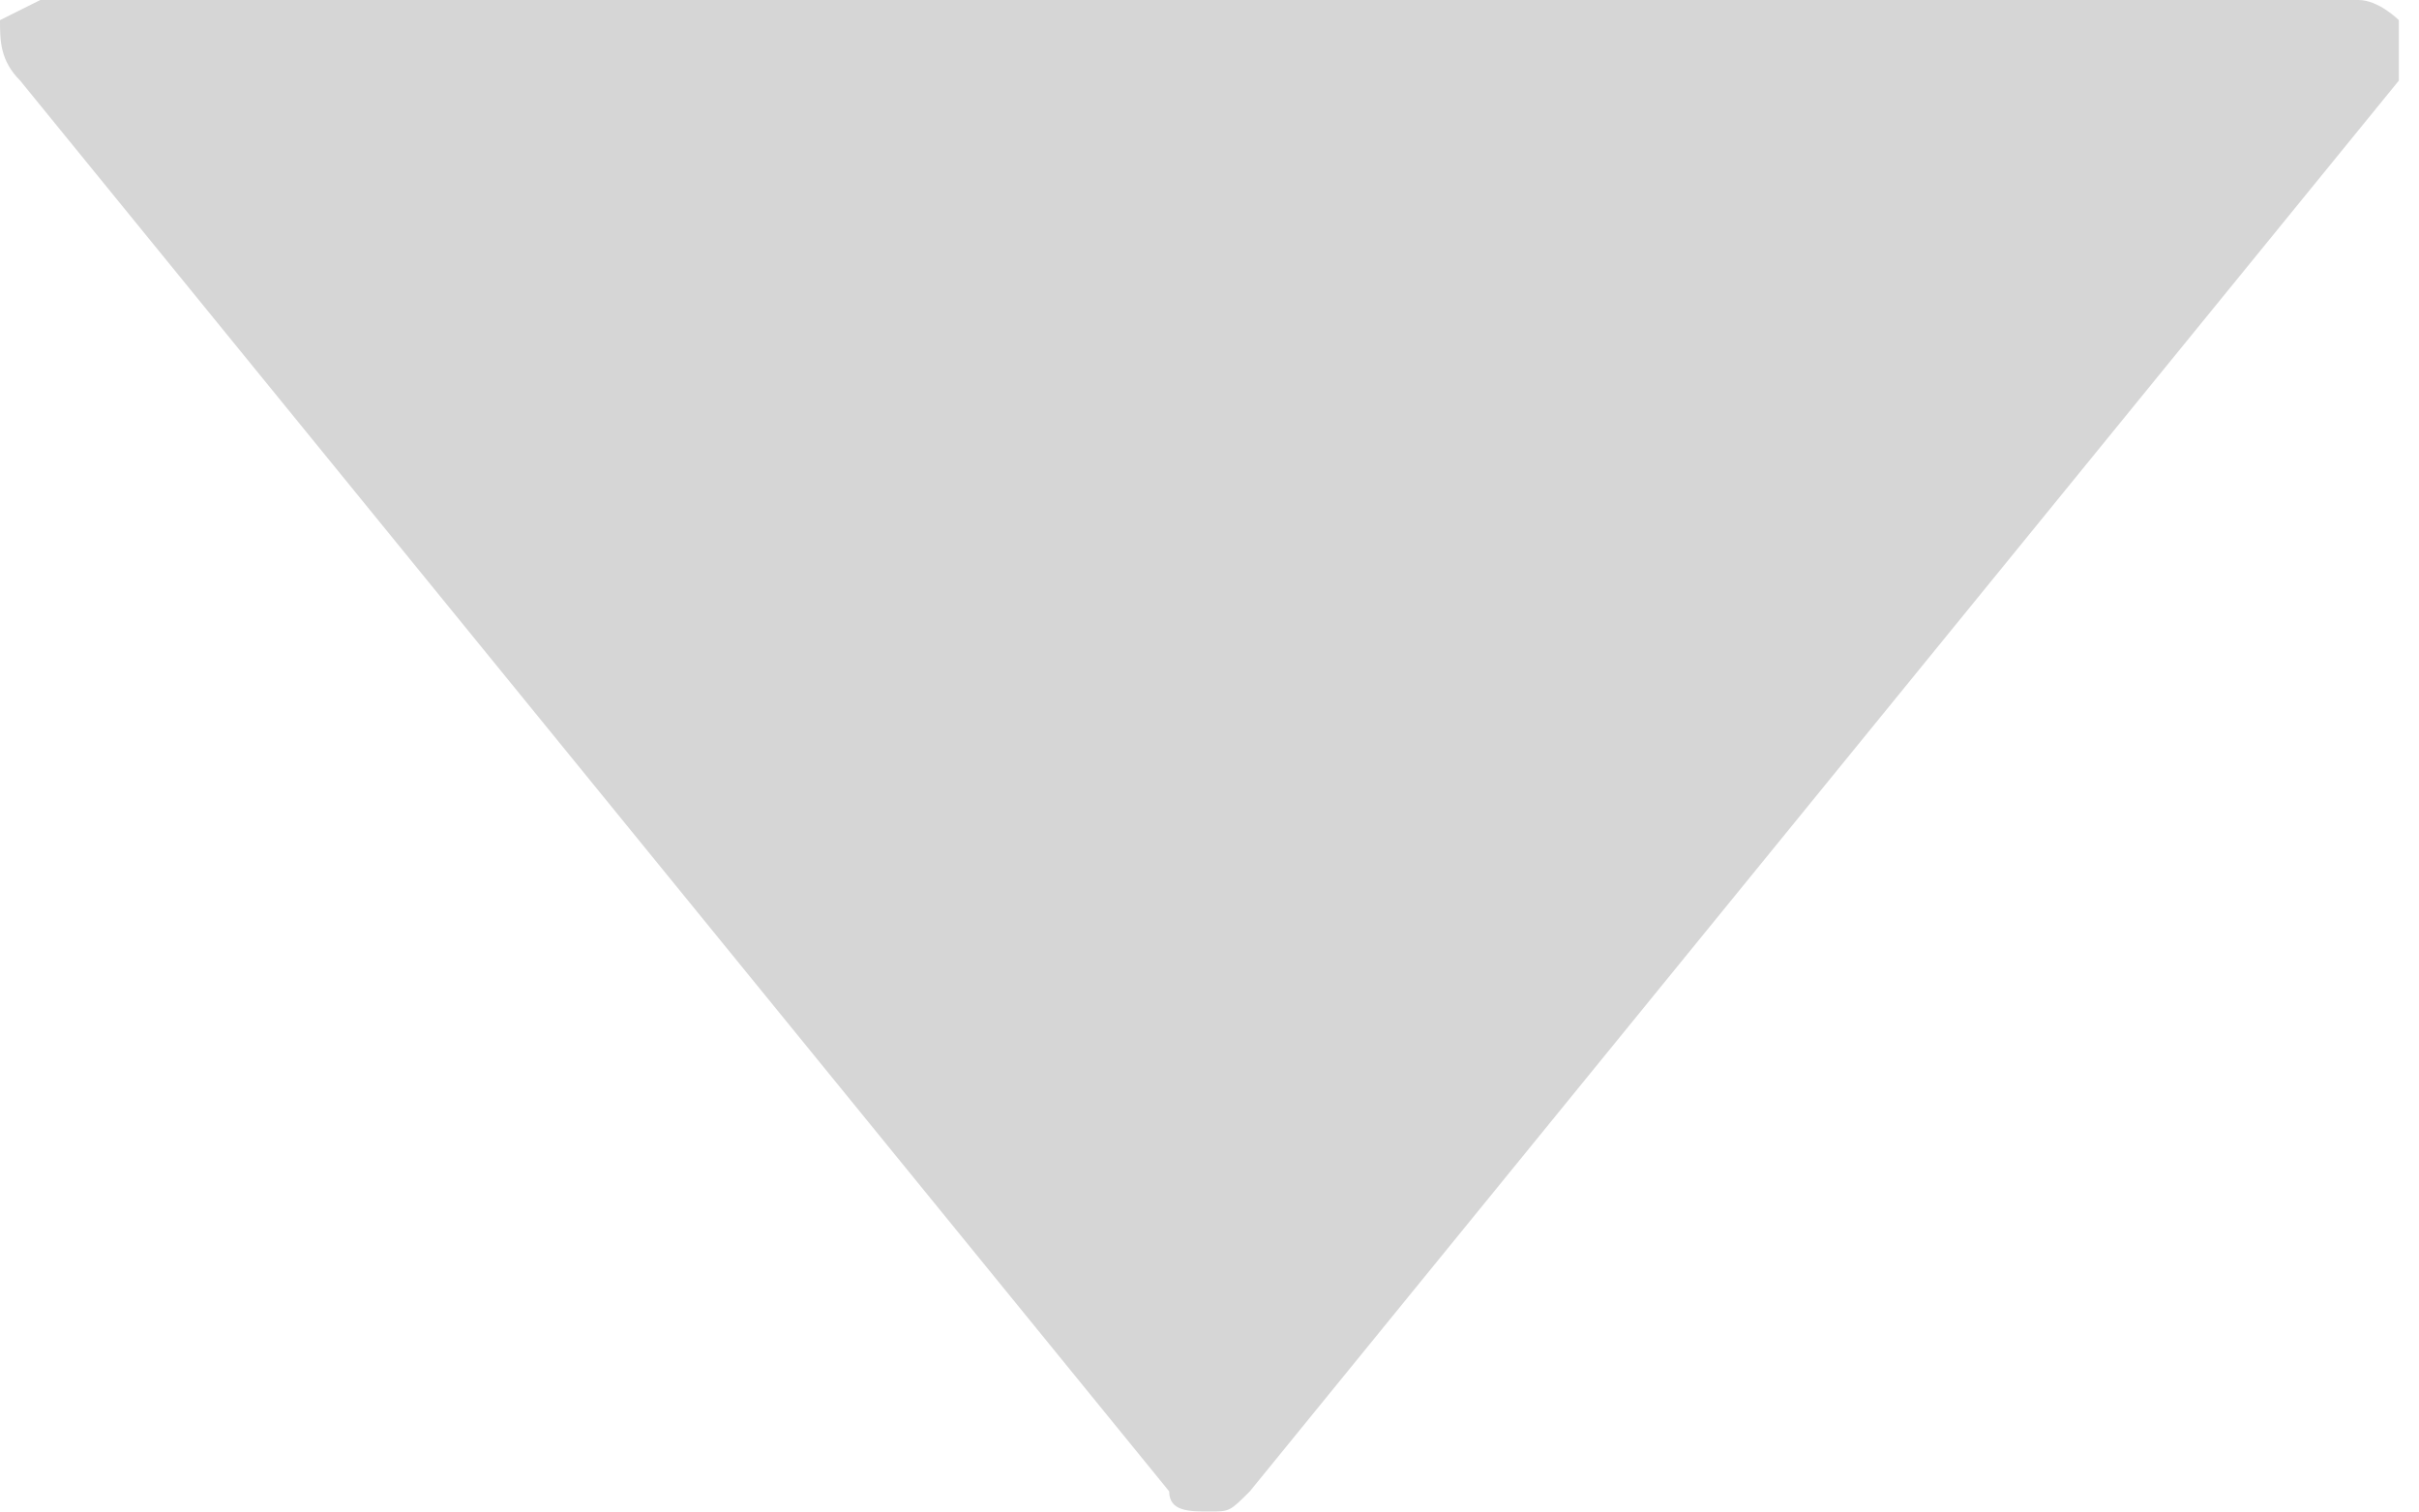
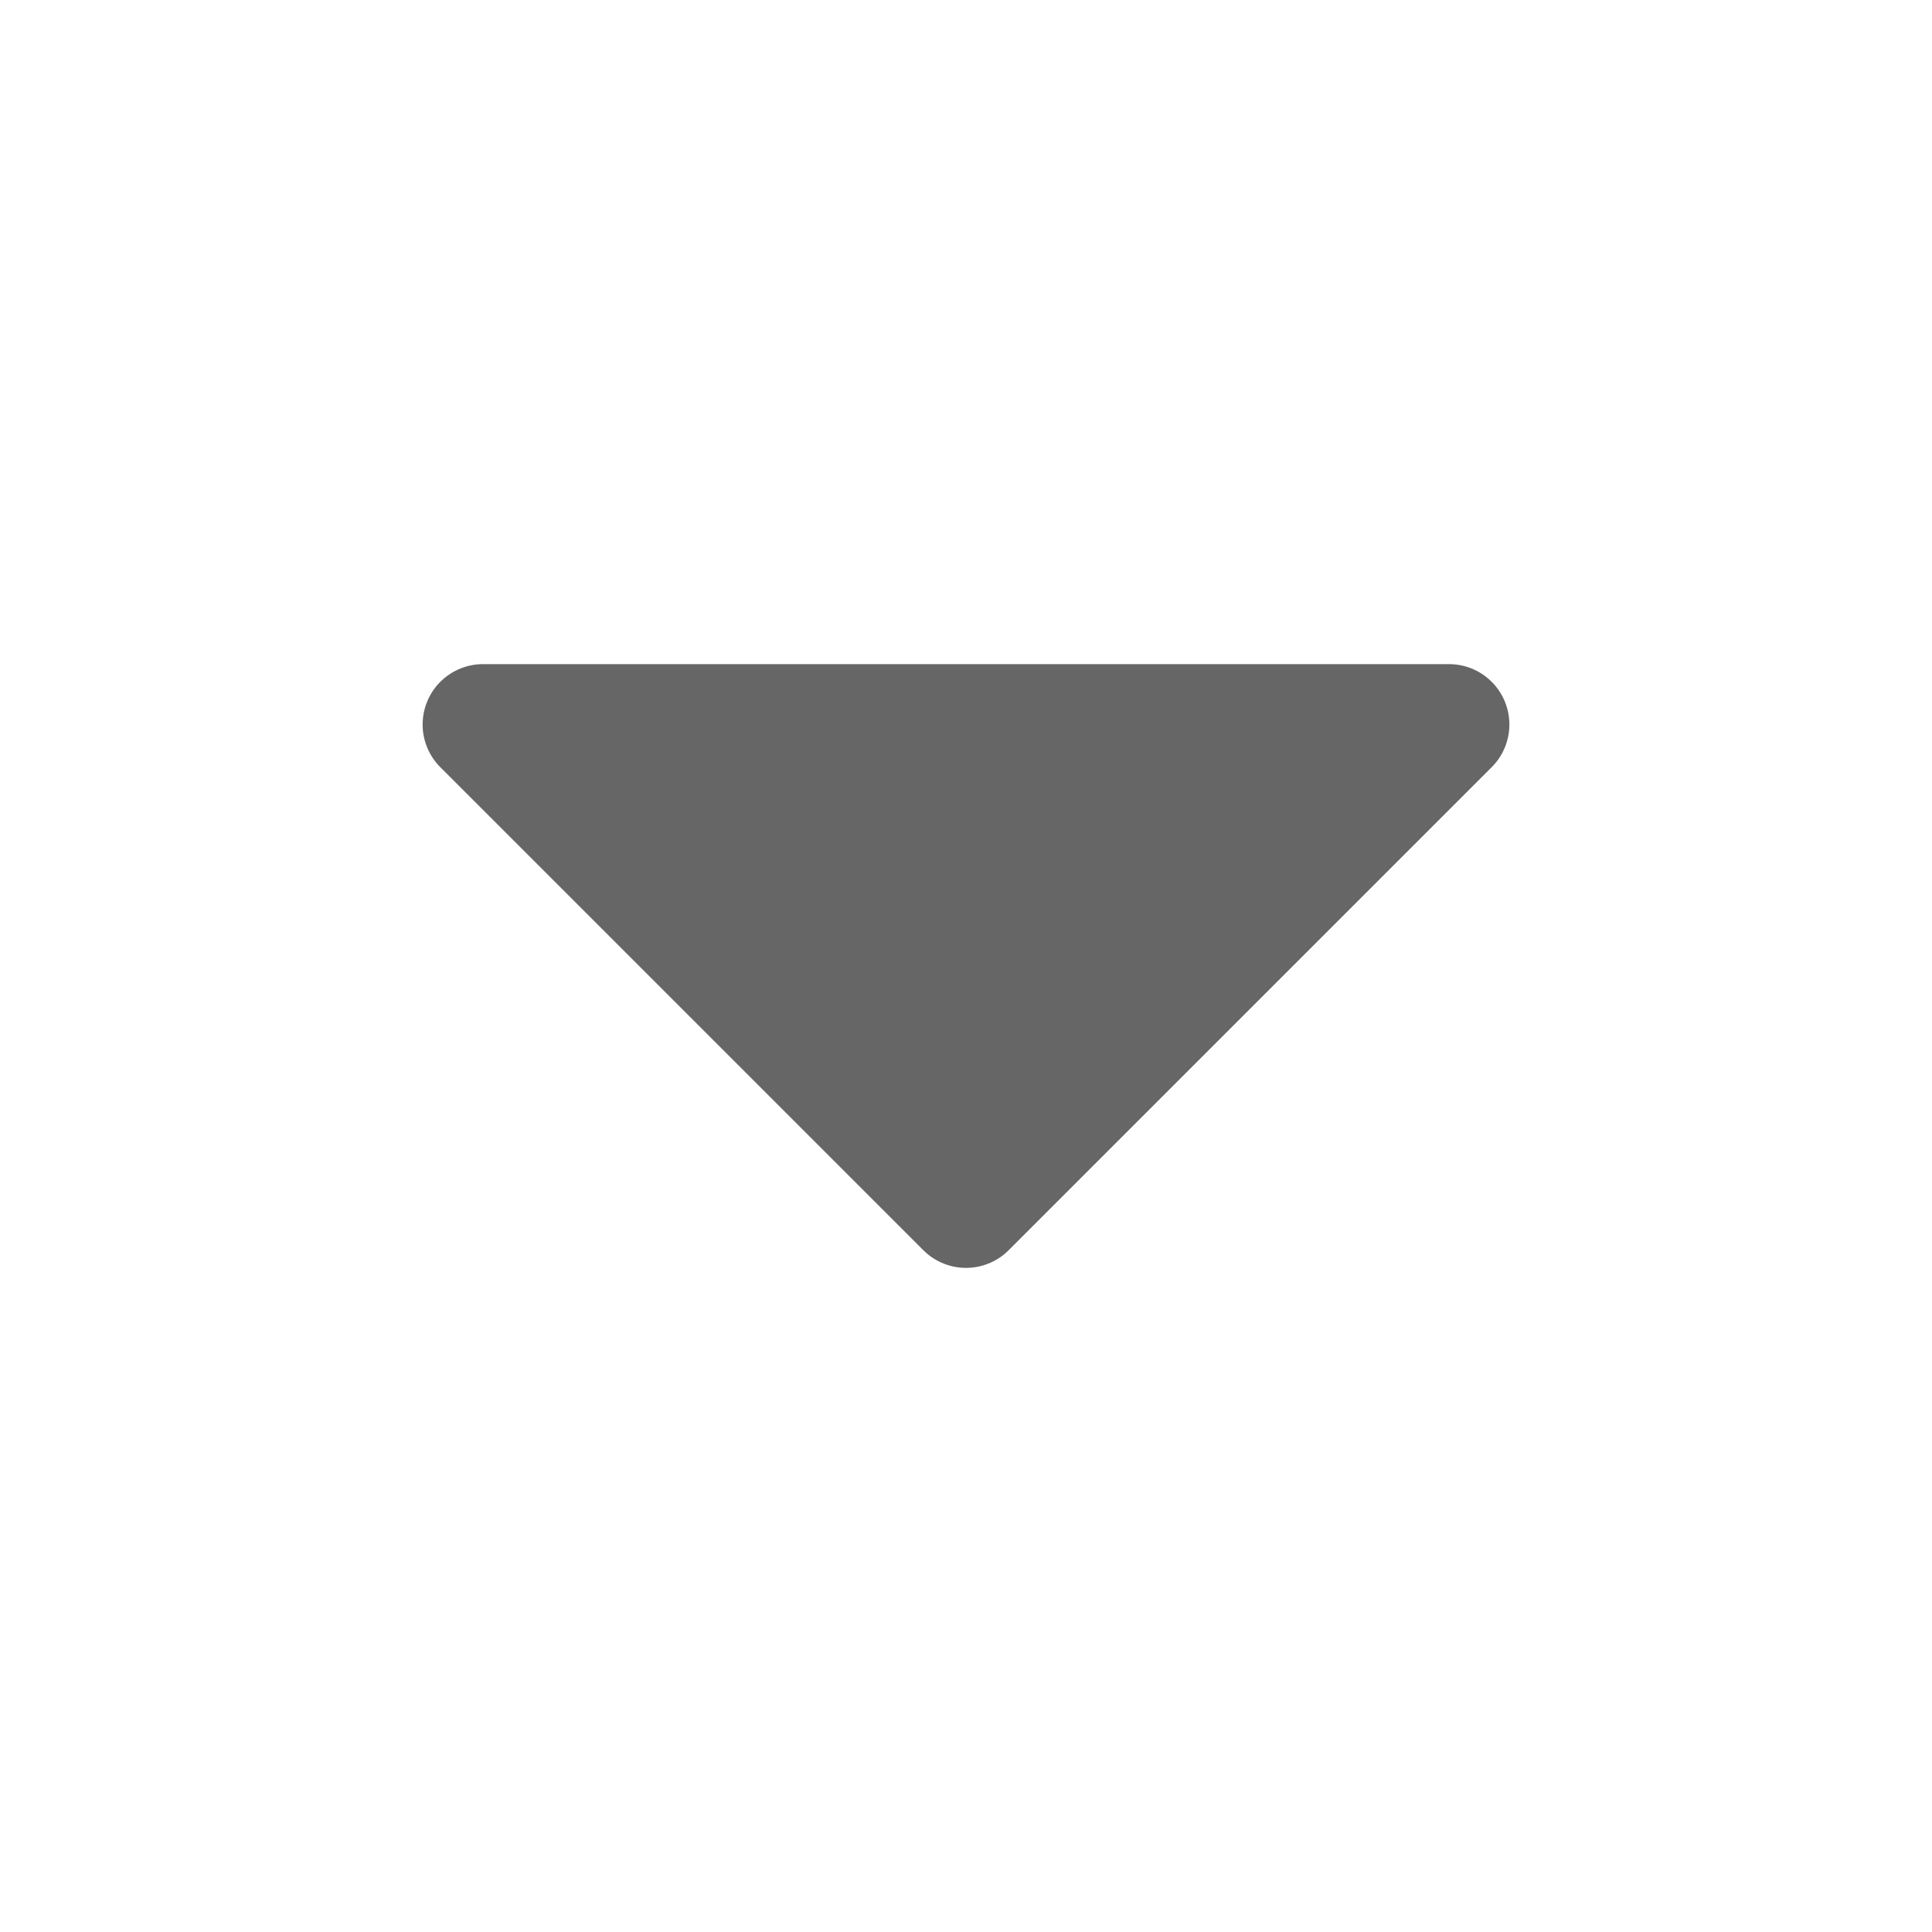
- <svg xmlns="http://www.w3.org/2000/svg" width="12" height="7.5" viewBox="0 0 12 7.5">
-   <path fill="#D6D6D6" d="M6.2 7.4c-.1.1-.1.1-.2.1s-.2 0-.2-.1l-5.7-7c-.1-.1-.1-.2-.1-.3l.2-.1h11.5c.1 0 .2.1.2.1v.3l-5.7 7z" />
+ <svg xmlns="http://www.w3.org/2000/svg" width="16" height="16" viewBox="0 0 16 16">
+   <defs>
+     <style>.a { fill: #666; stroke: #666; stroke-linecap: round; stroke-linejoin: round; }</style>
+   </defs>
+   <path class="a" d="M4 6h8l-4 4-4-4z" />
</svg>
